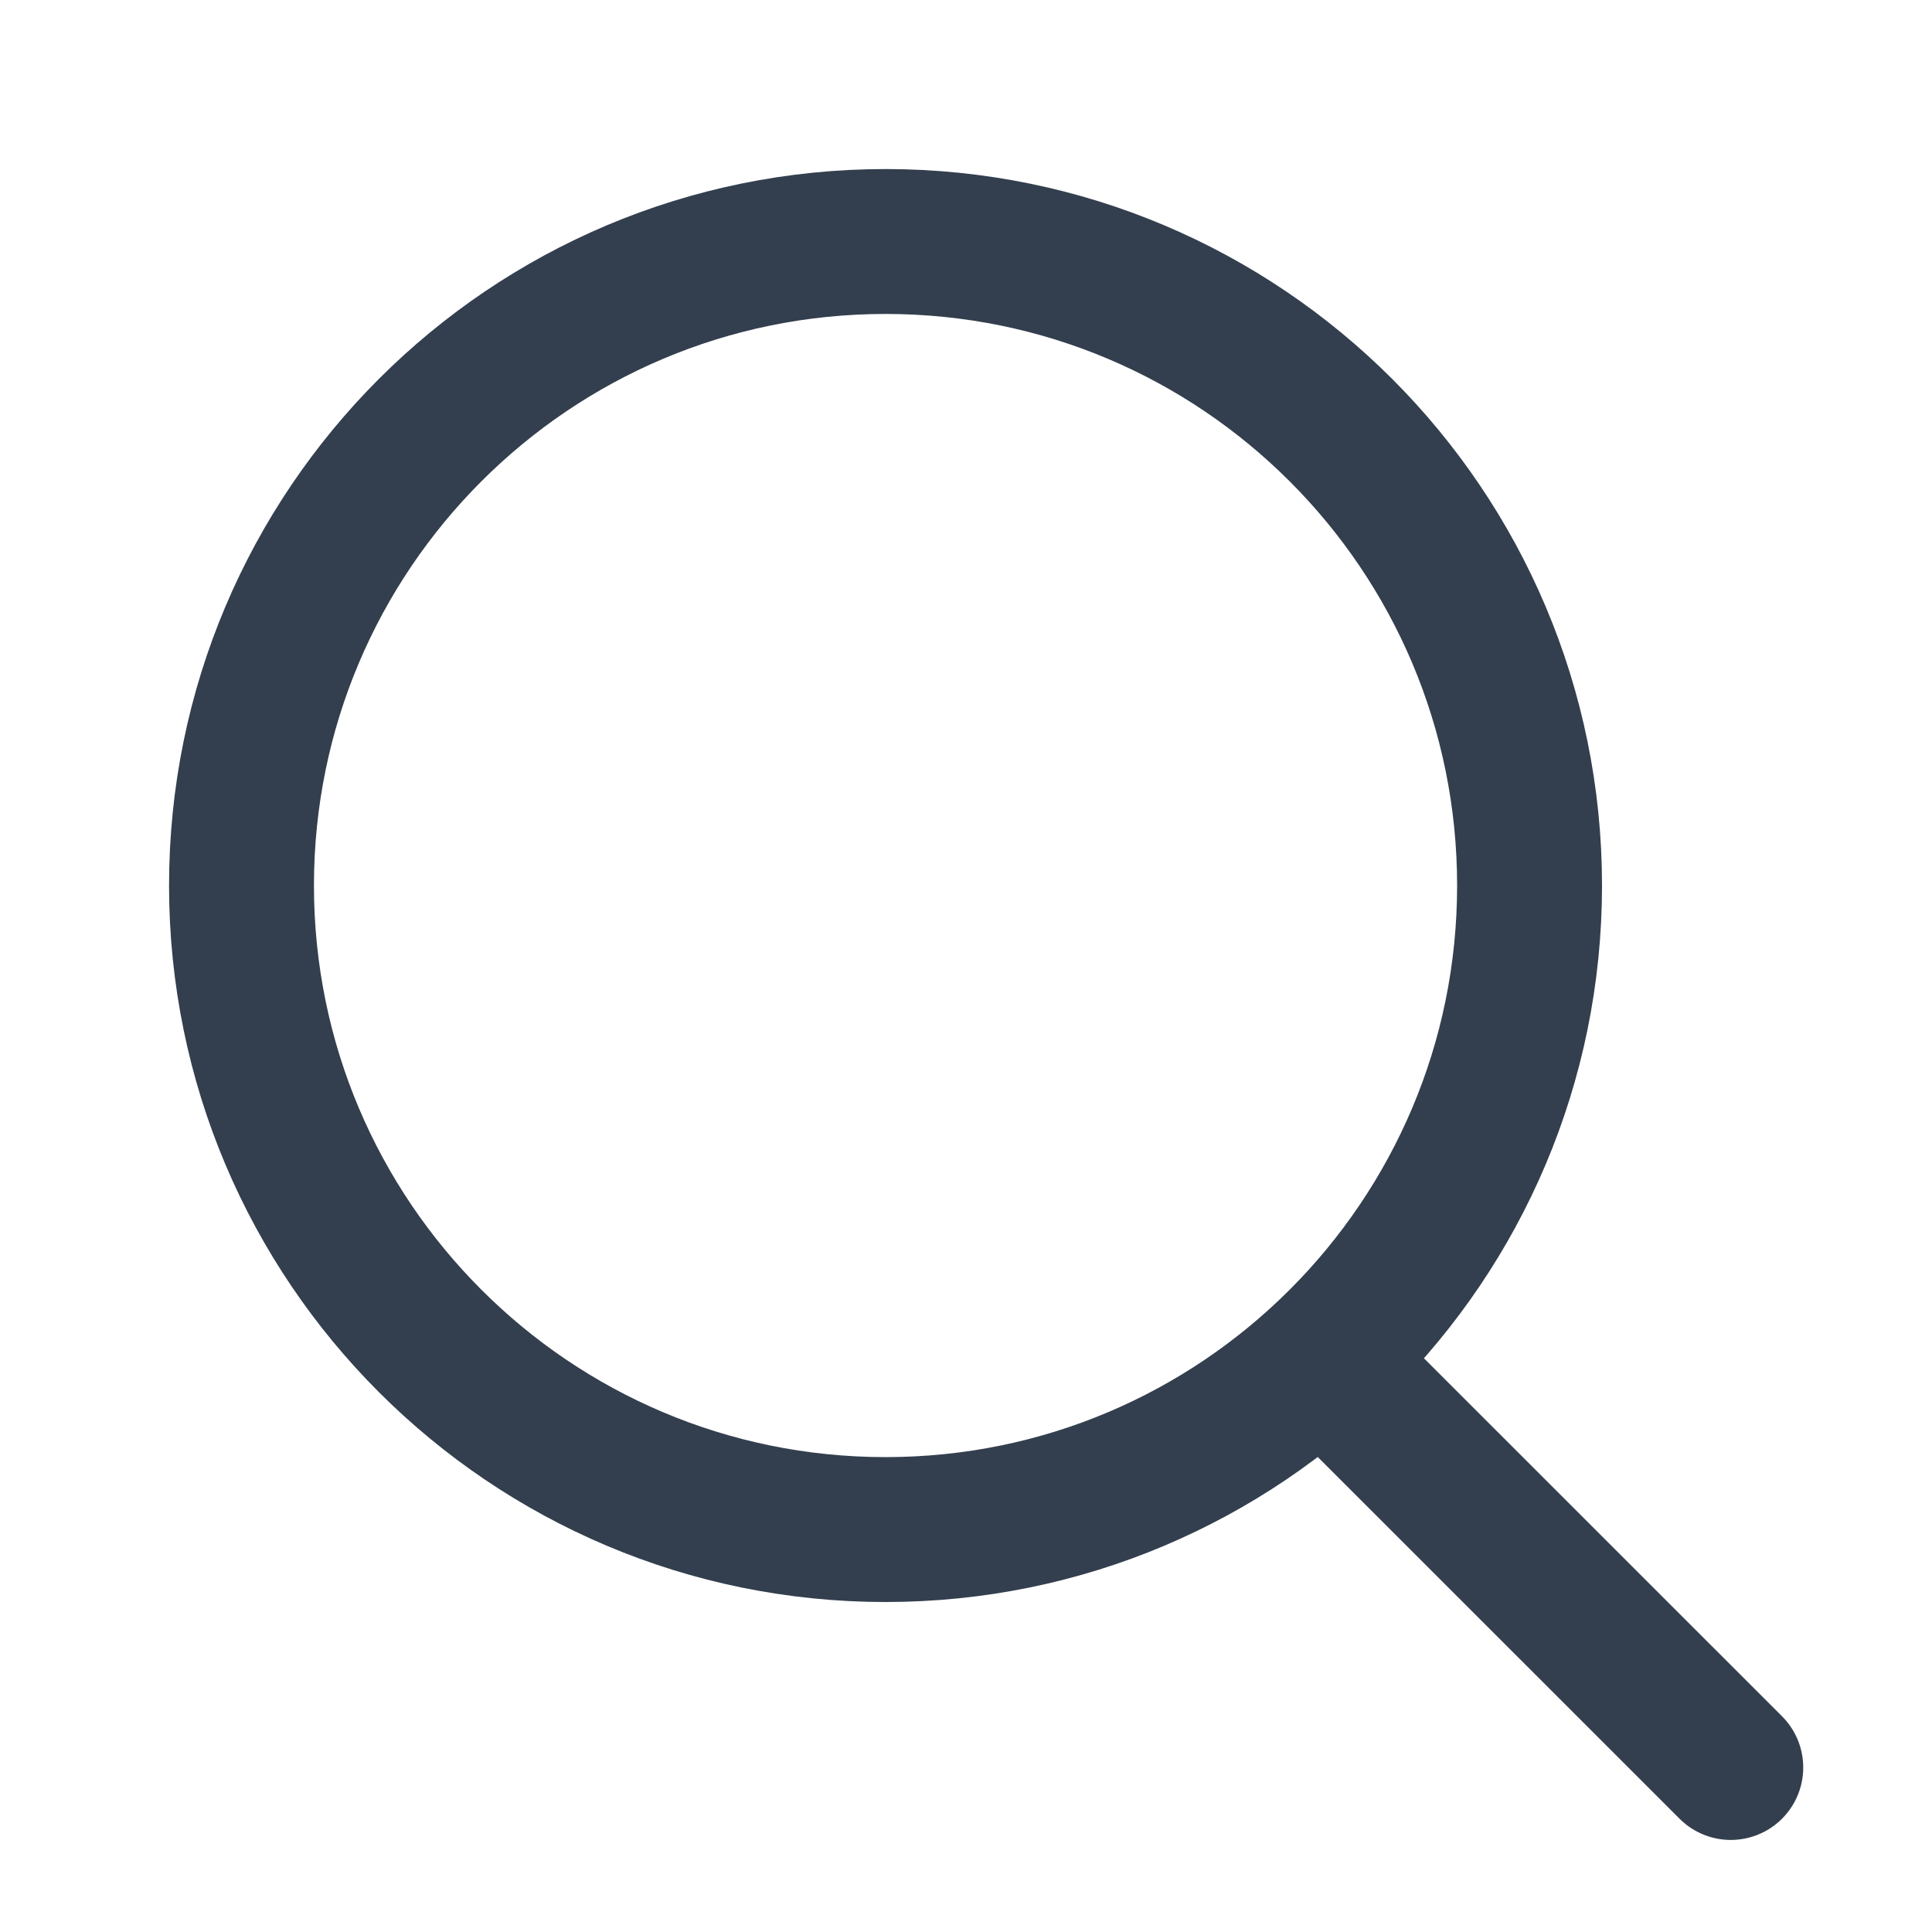
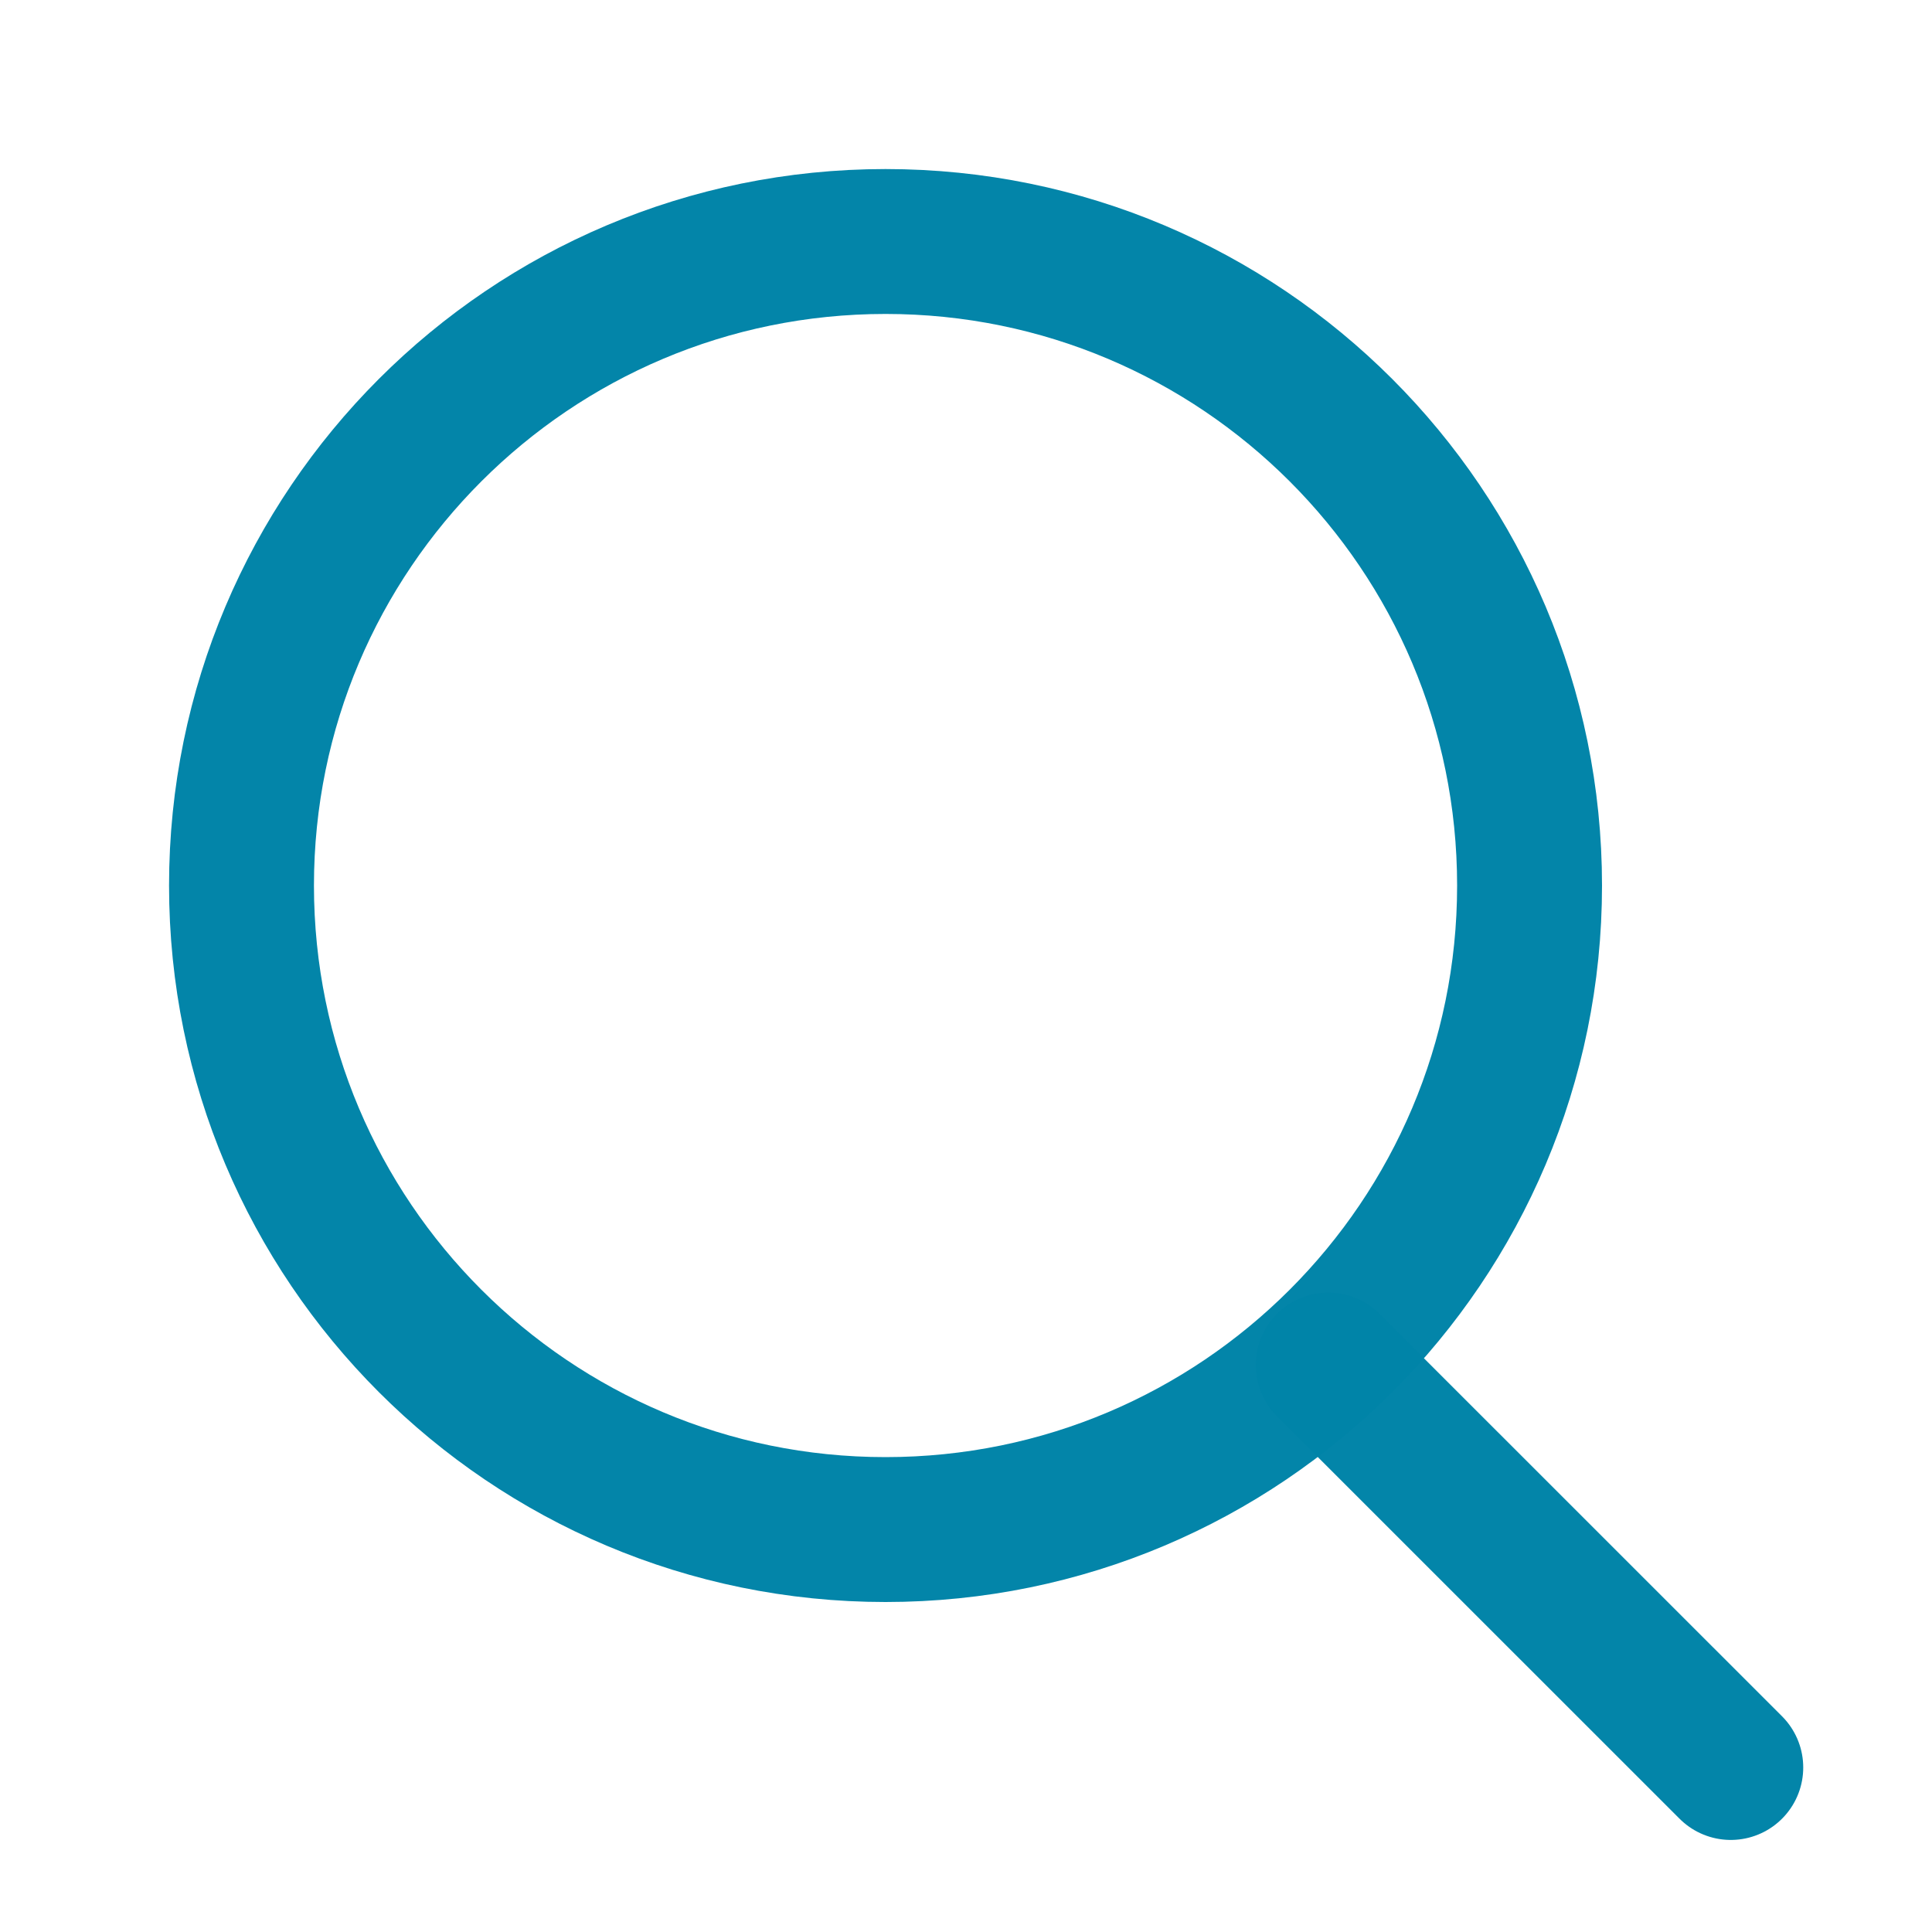
<svg xmlns="http://www.w3.org/2000/svg" width="20" height="20" viewBox="0 0 20 20" fill="none">
-   <ellipse cx="9.167" cy="9.167" rx="6.667" ry="6.667" stroke="#333F4E" stroke-width="1.5" stroke-linecap="round" stroke-linejoin="round" />
-   <path d="M13.75 14.131L17.917 18.297" stroke="#333F4E" stroke-width="1.5" stroke-linecap="round" stroke-linejoin="round" />
+   <ellipse cx="9.167" cy="9.167" rx="6.667" ry="6.667" stroke="#0084a8fc" stroke-width="1.5" stroke-linecap="round" stroke-linejoin="round" />
+   <path d="M13.75 14.131L17.917 18.297" stroke="#0084a8fc" stroke-width="1.5" stroke-linecap="round" stroke-linejoin="round" />
</svg>
